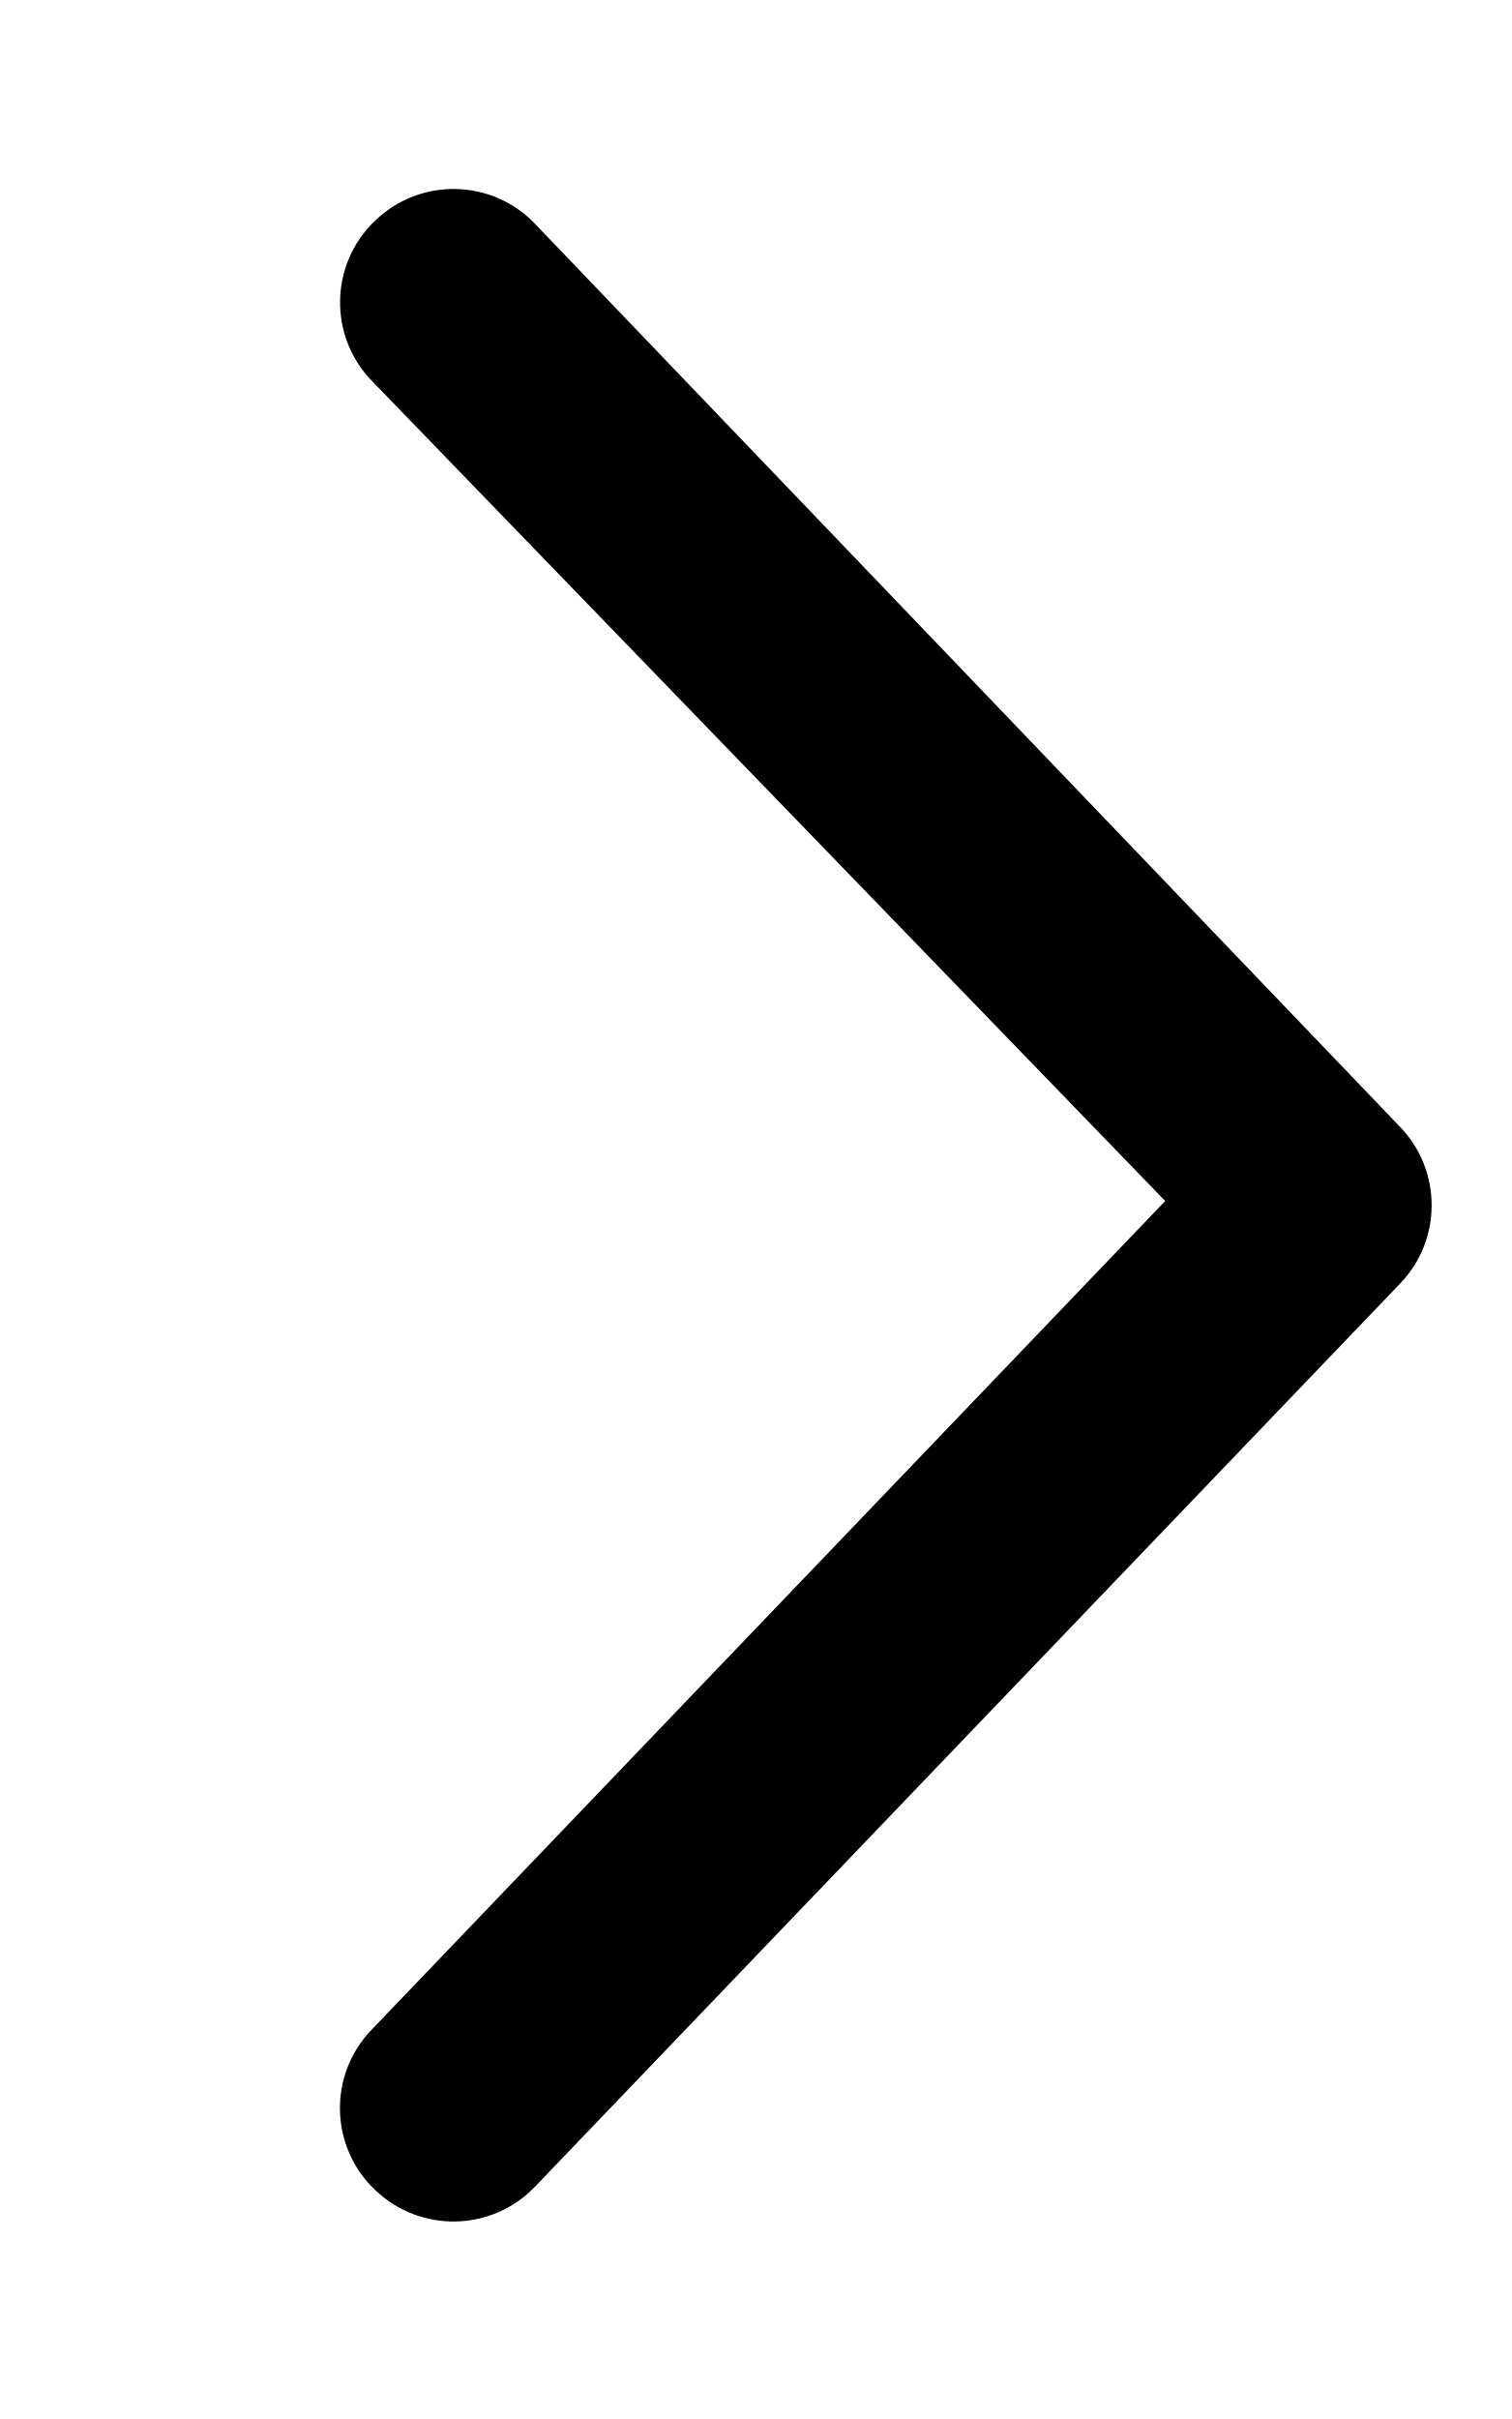
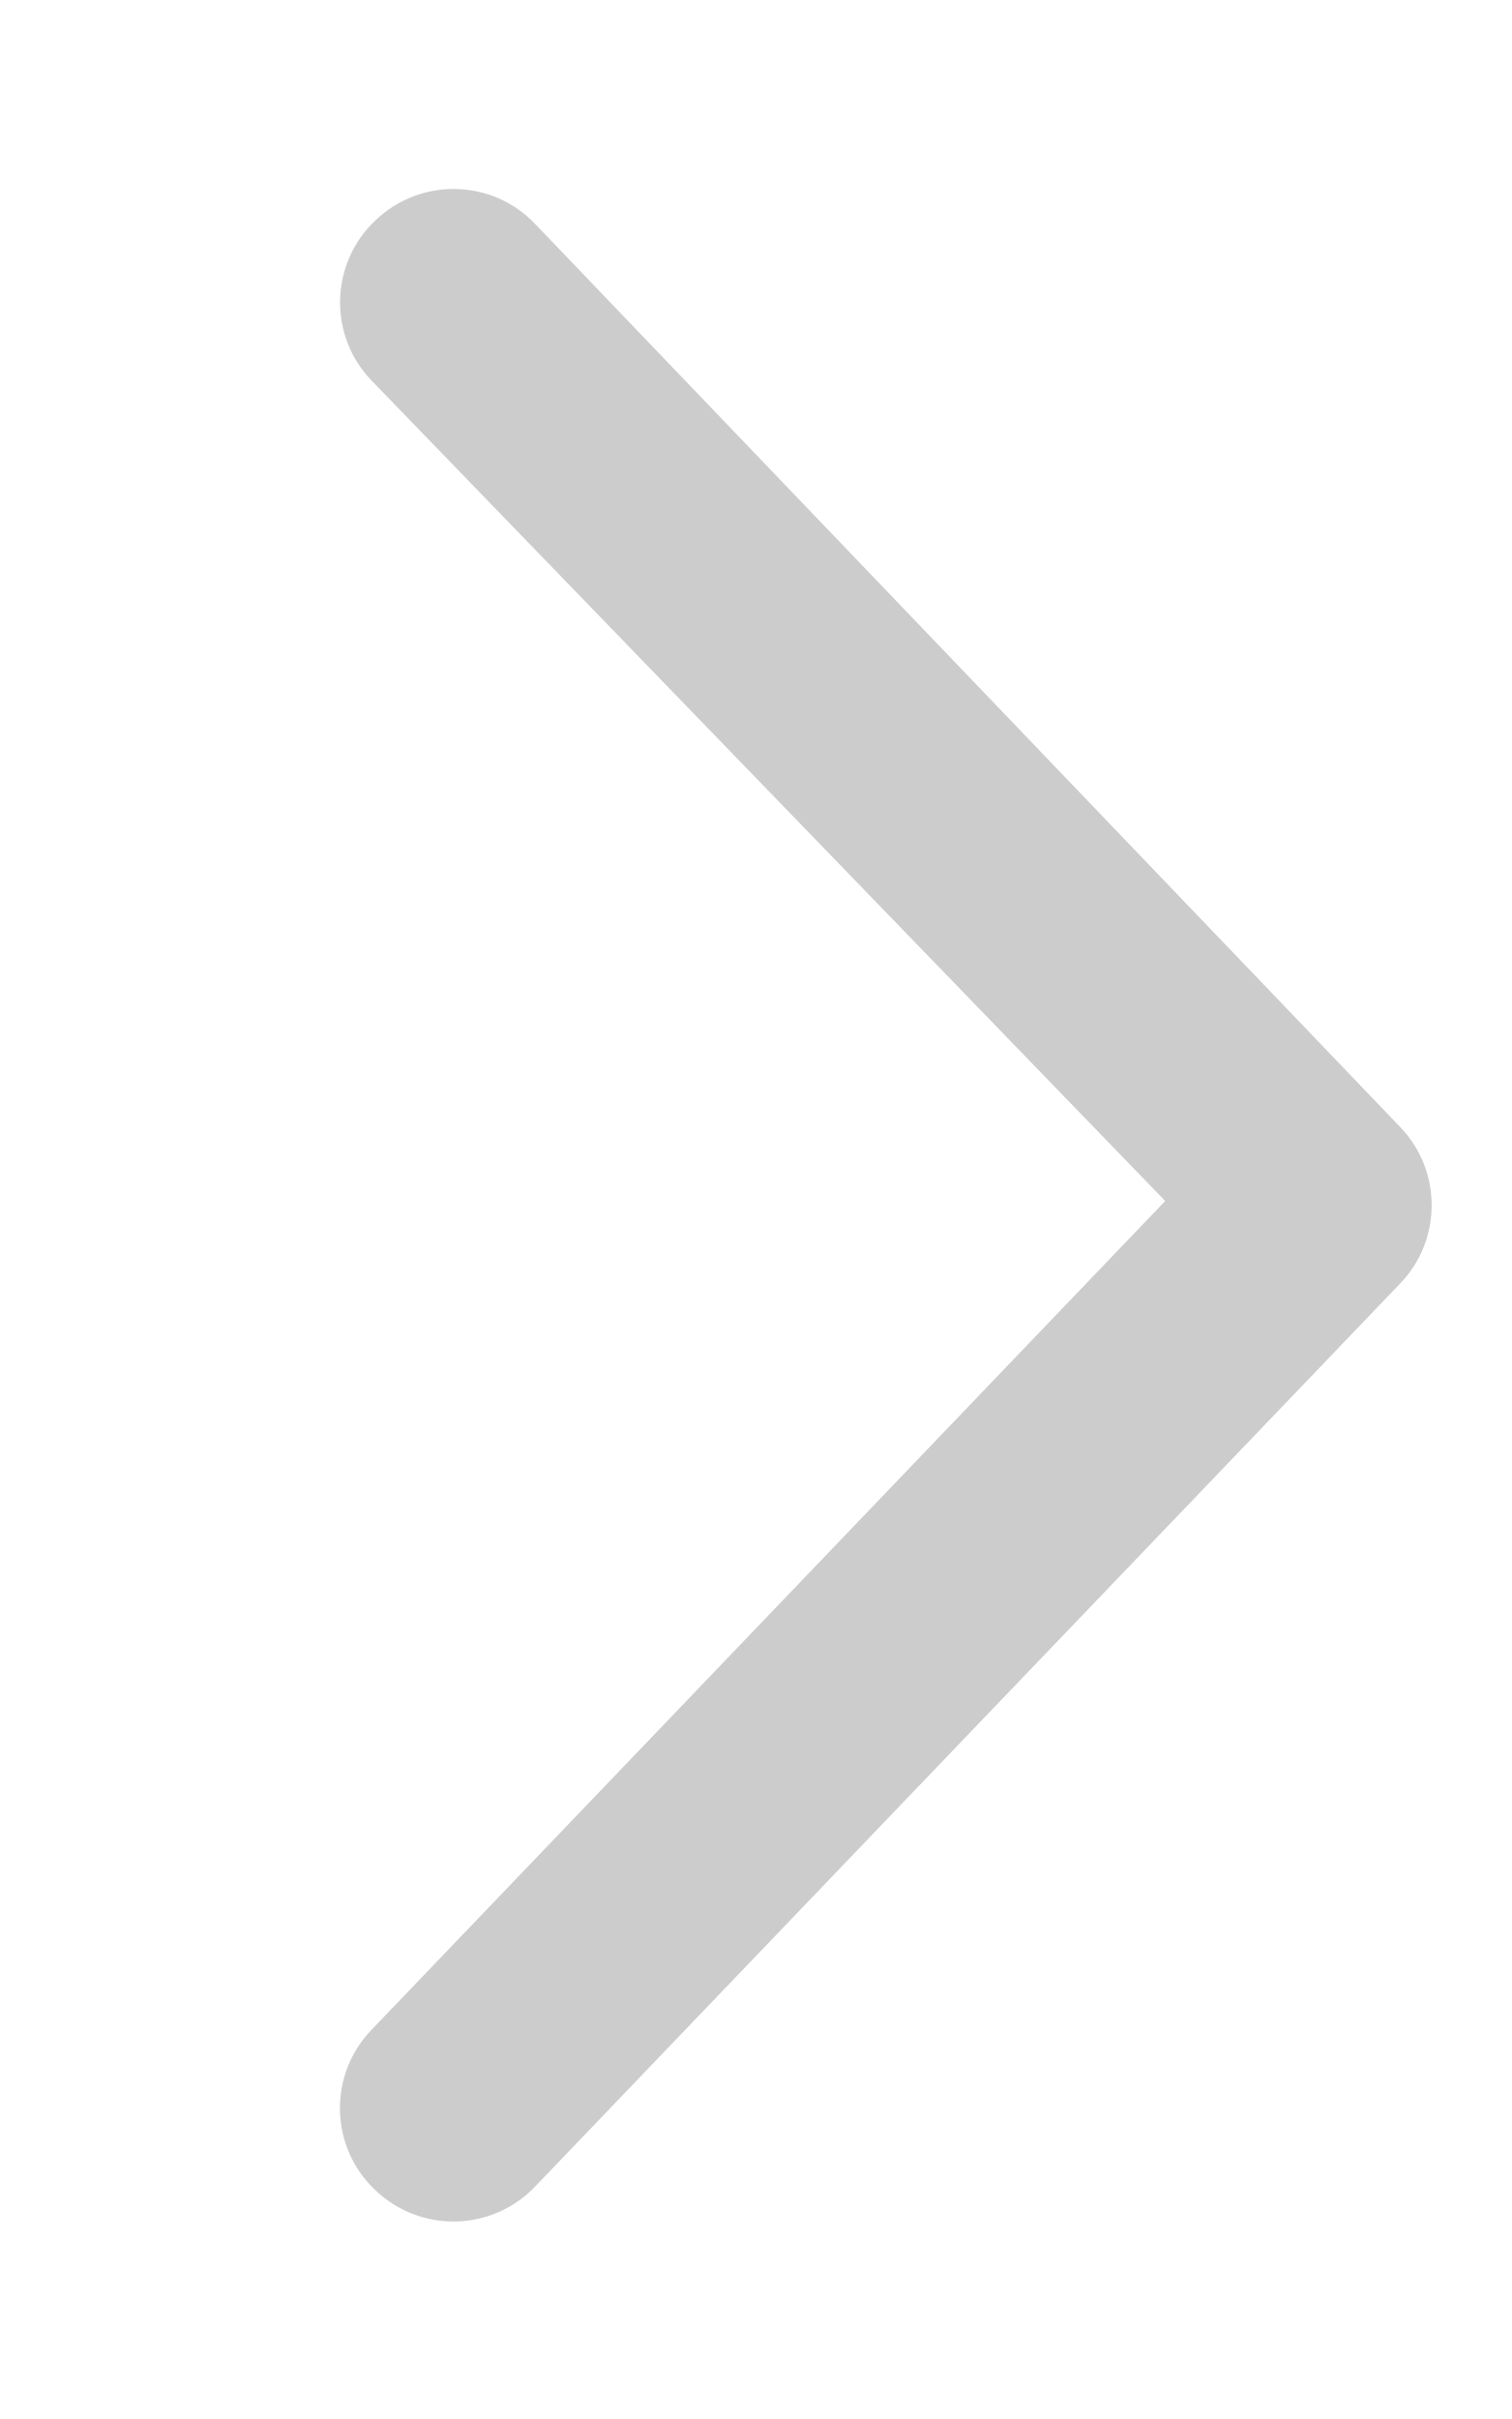
<svg xmlns="http://www.w3.org/2000/svg" viewBox="0 0 320 512">
-   <path d="M113.3 47.41l183.1 191.1c4.469 4.625 6.688 10.62 6.688 16.59s-2.219 11.97-6.688 16.59l-183.1 191.1c-9.152 9.594-24.34 9.906-33.9 .719c-9.625-9.125-9.938-24.38-.719-33.91l168-175.4L78.71 80.6c-9.219-9.5-8.906-24.78 .719-33.91C88.99 37.5 104.2 37.82 113.3 47.41z" />
+   <path fill="#ccc" d="M113.3 47.41l183.1 191.1c4.469 4.625 6.688 10.62 6.688 16.59s-2.219 11.97-6.688 16.59l-183.1 191.1c-9.152 9.594-24.34 9.906-33.9 .719c-9.625-9.125-9.938-24.38-.719-33.91l168-175.4L78.71 80.6c-9.219-9.5-8.906-24.78 .719-33.91C88.99 37.5 104.2 37.82 113.3 47.41z" />
</svg>
